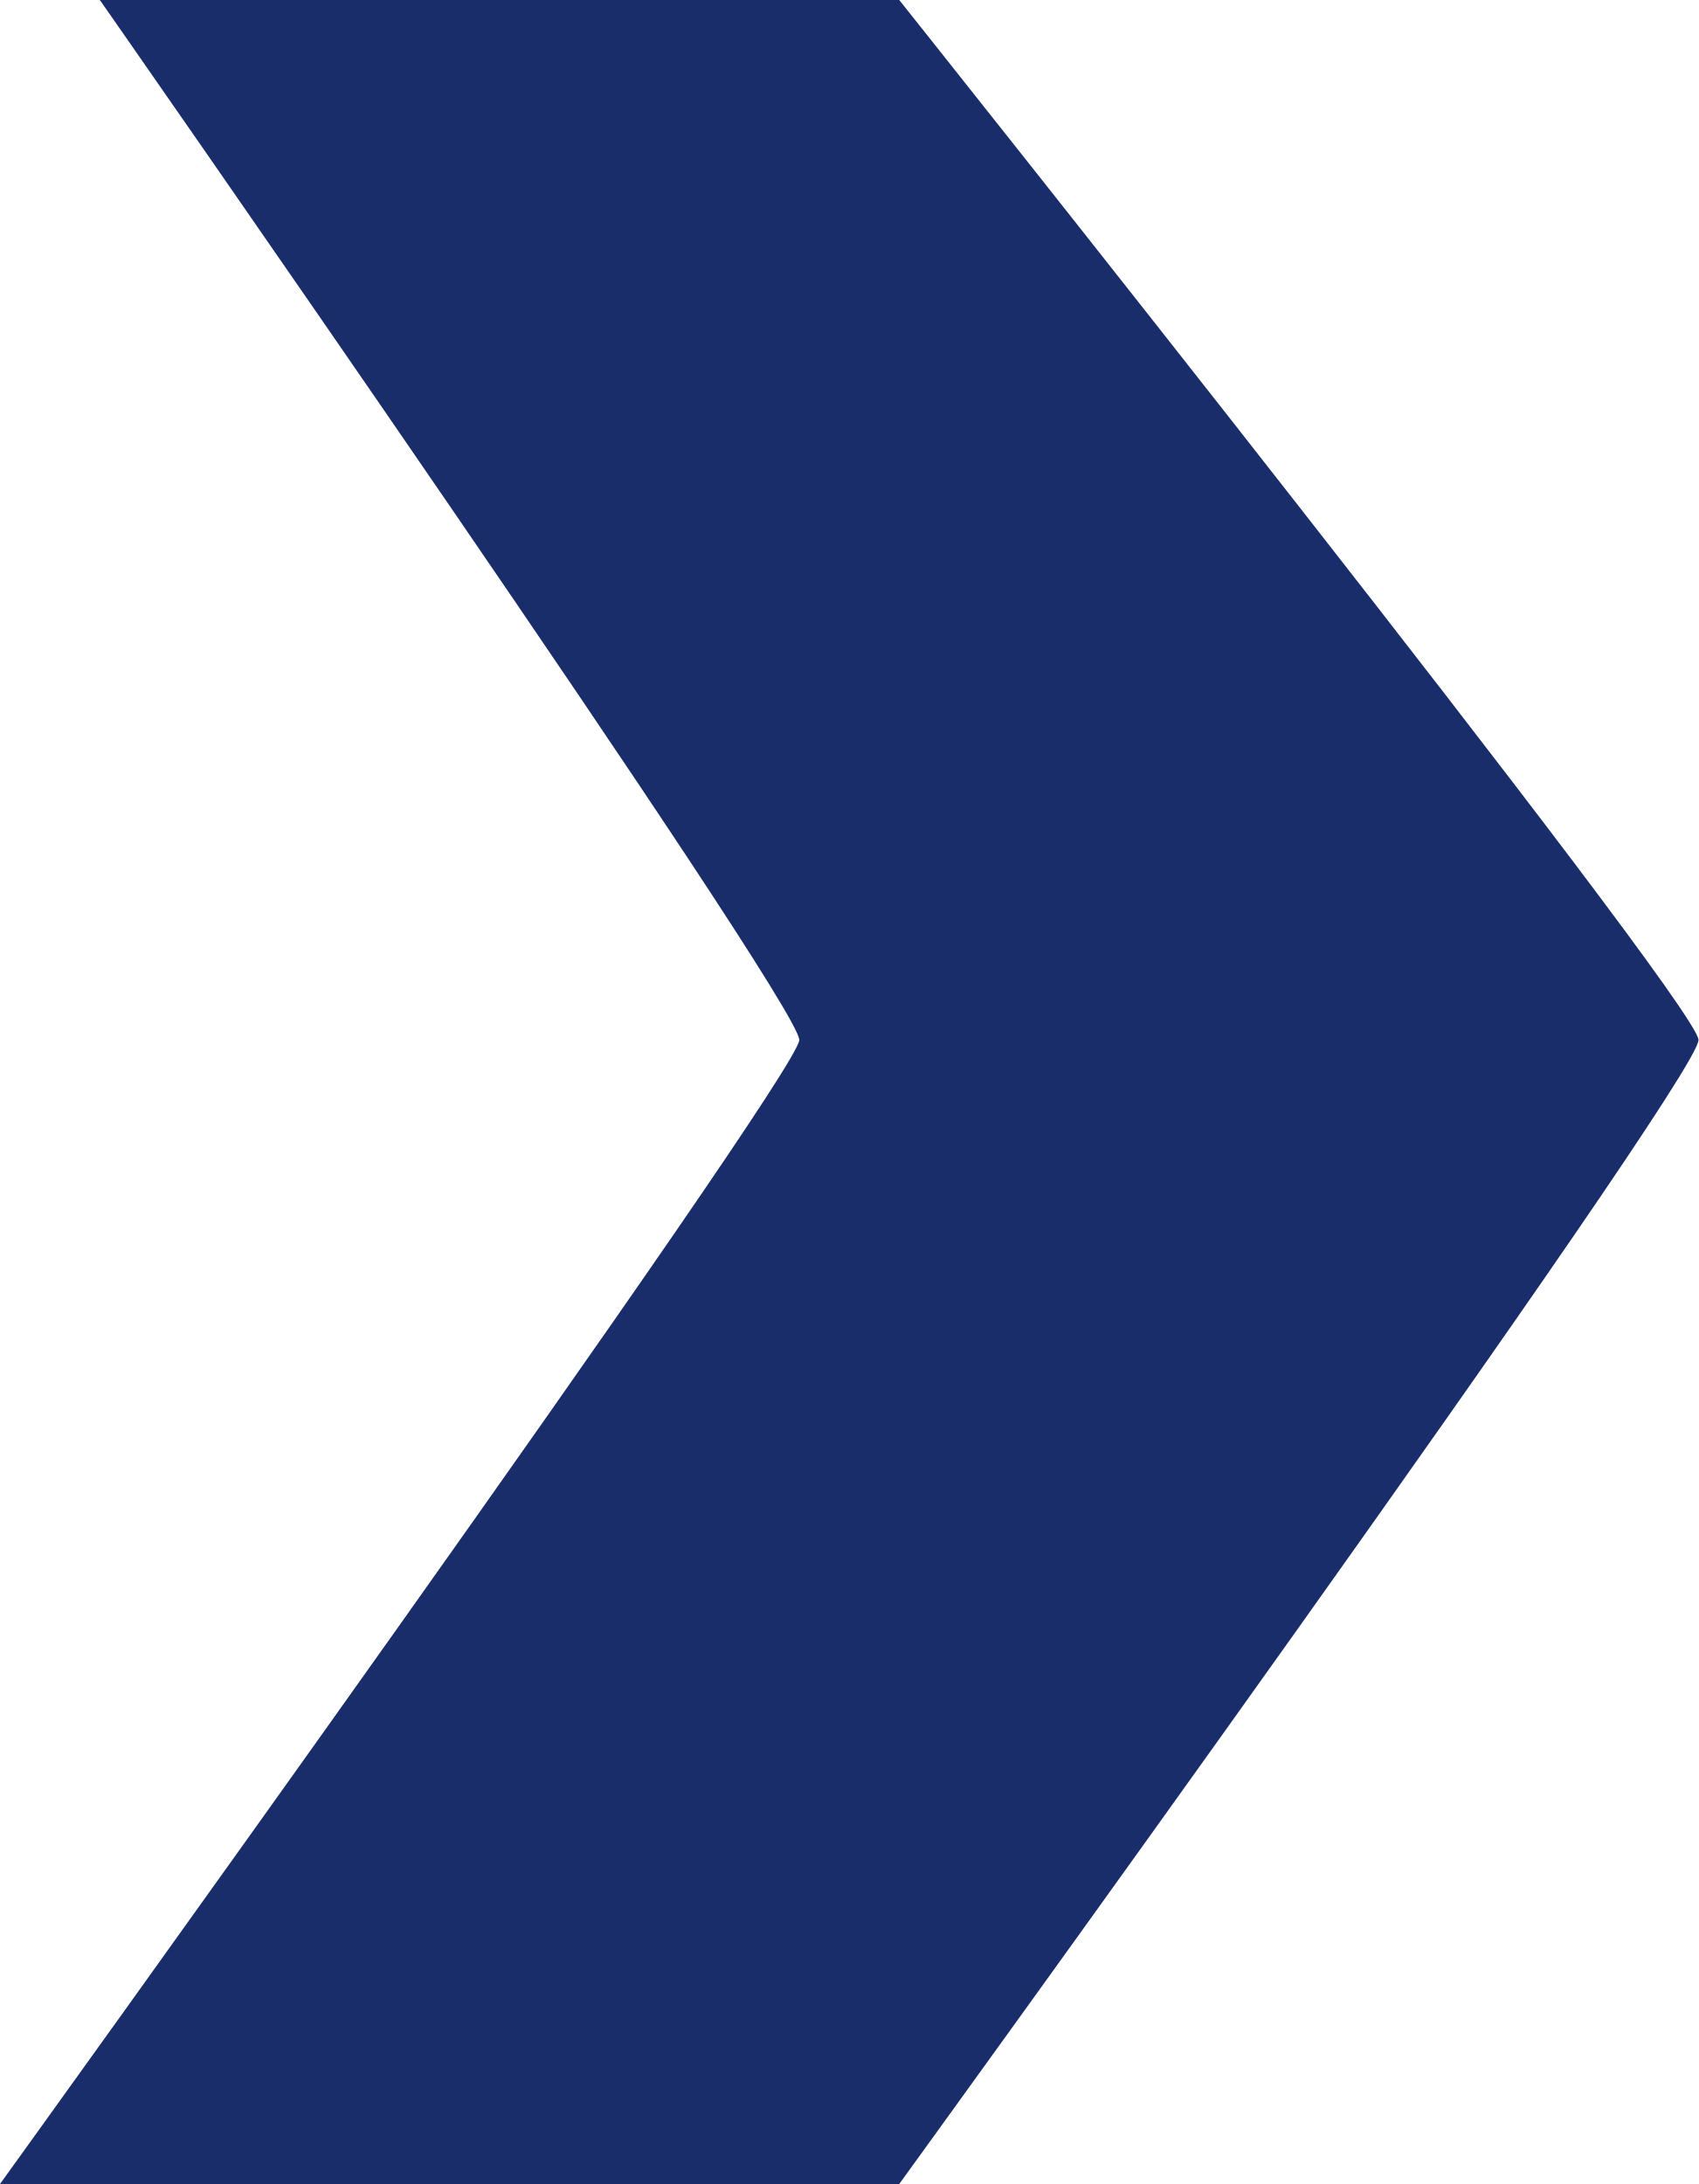
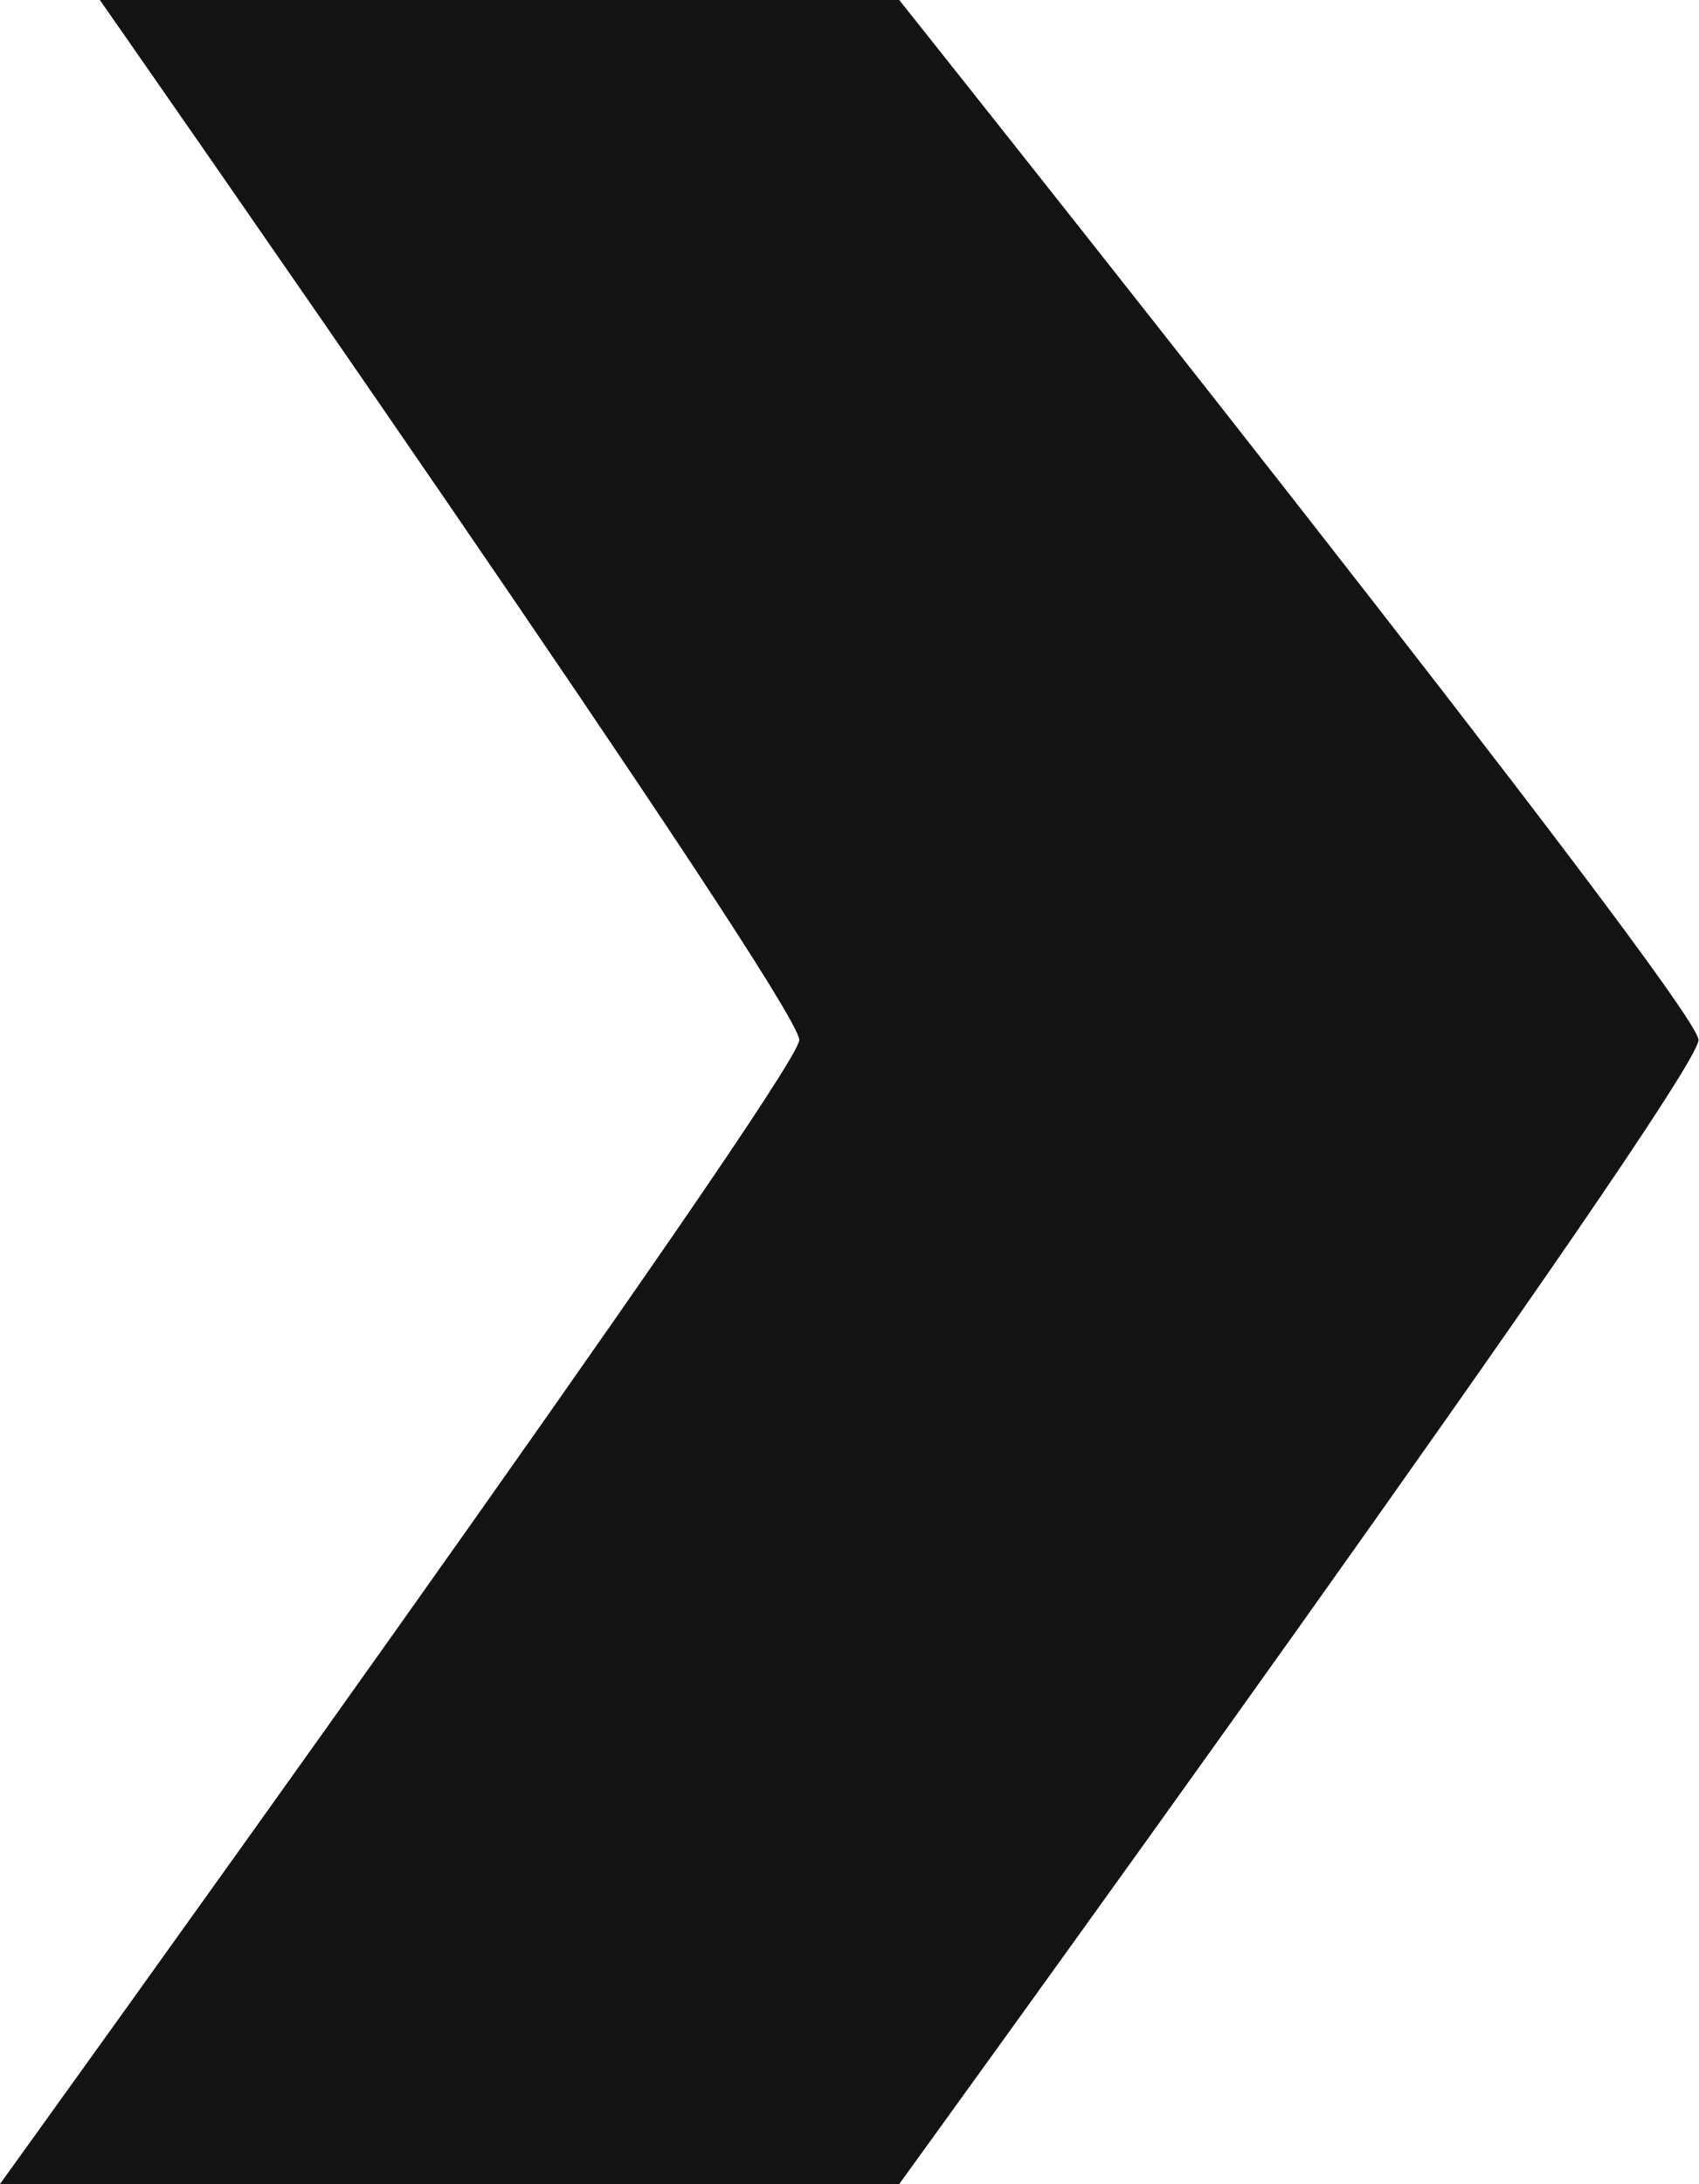
<svg xmlns="http://www.w3.org/2000/svg" preserveAspectRatio="xMidYMid" width="14" height="18" viewBox="0 0 14 18">
  <defs>
    <style>
      .cls-1 {
-         fill: #192d6b;
+         fill: #131313;
        fill-rule: evenodd;
      }
    </style>
  </defs>
  <path d="M0.823,-0.000 L7.412,-0.000 C7.412,-0.000 14.000,8.272 14.000,8.571 C14.000,8.908 7.412,18.000 7.412,18.000 L-0.000,18.000 C-0.000,18.000 6.588,8.858 6.588,8.571 C6.588,8.257 0.823,-0.000 0.823,-0.000 Z" class="cls-1" />
</svg>
